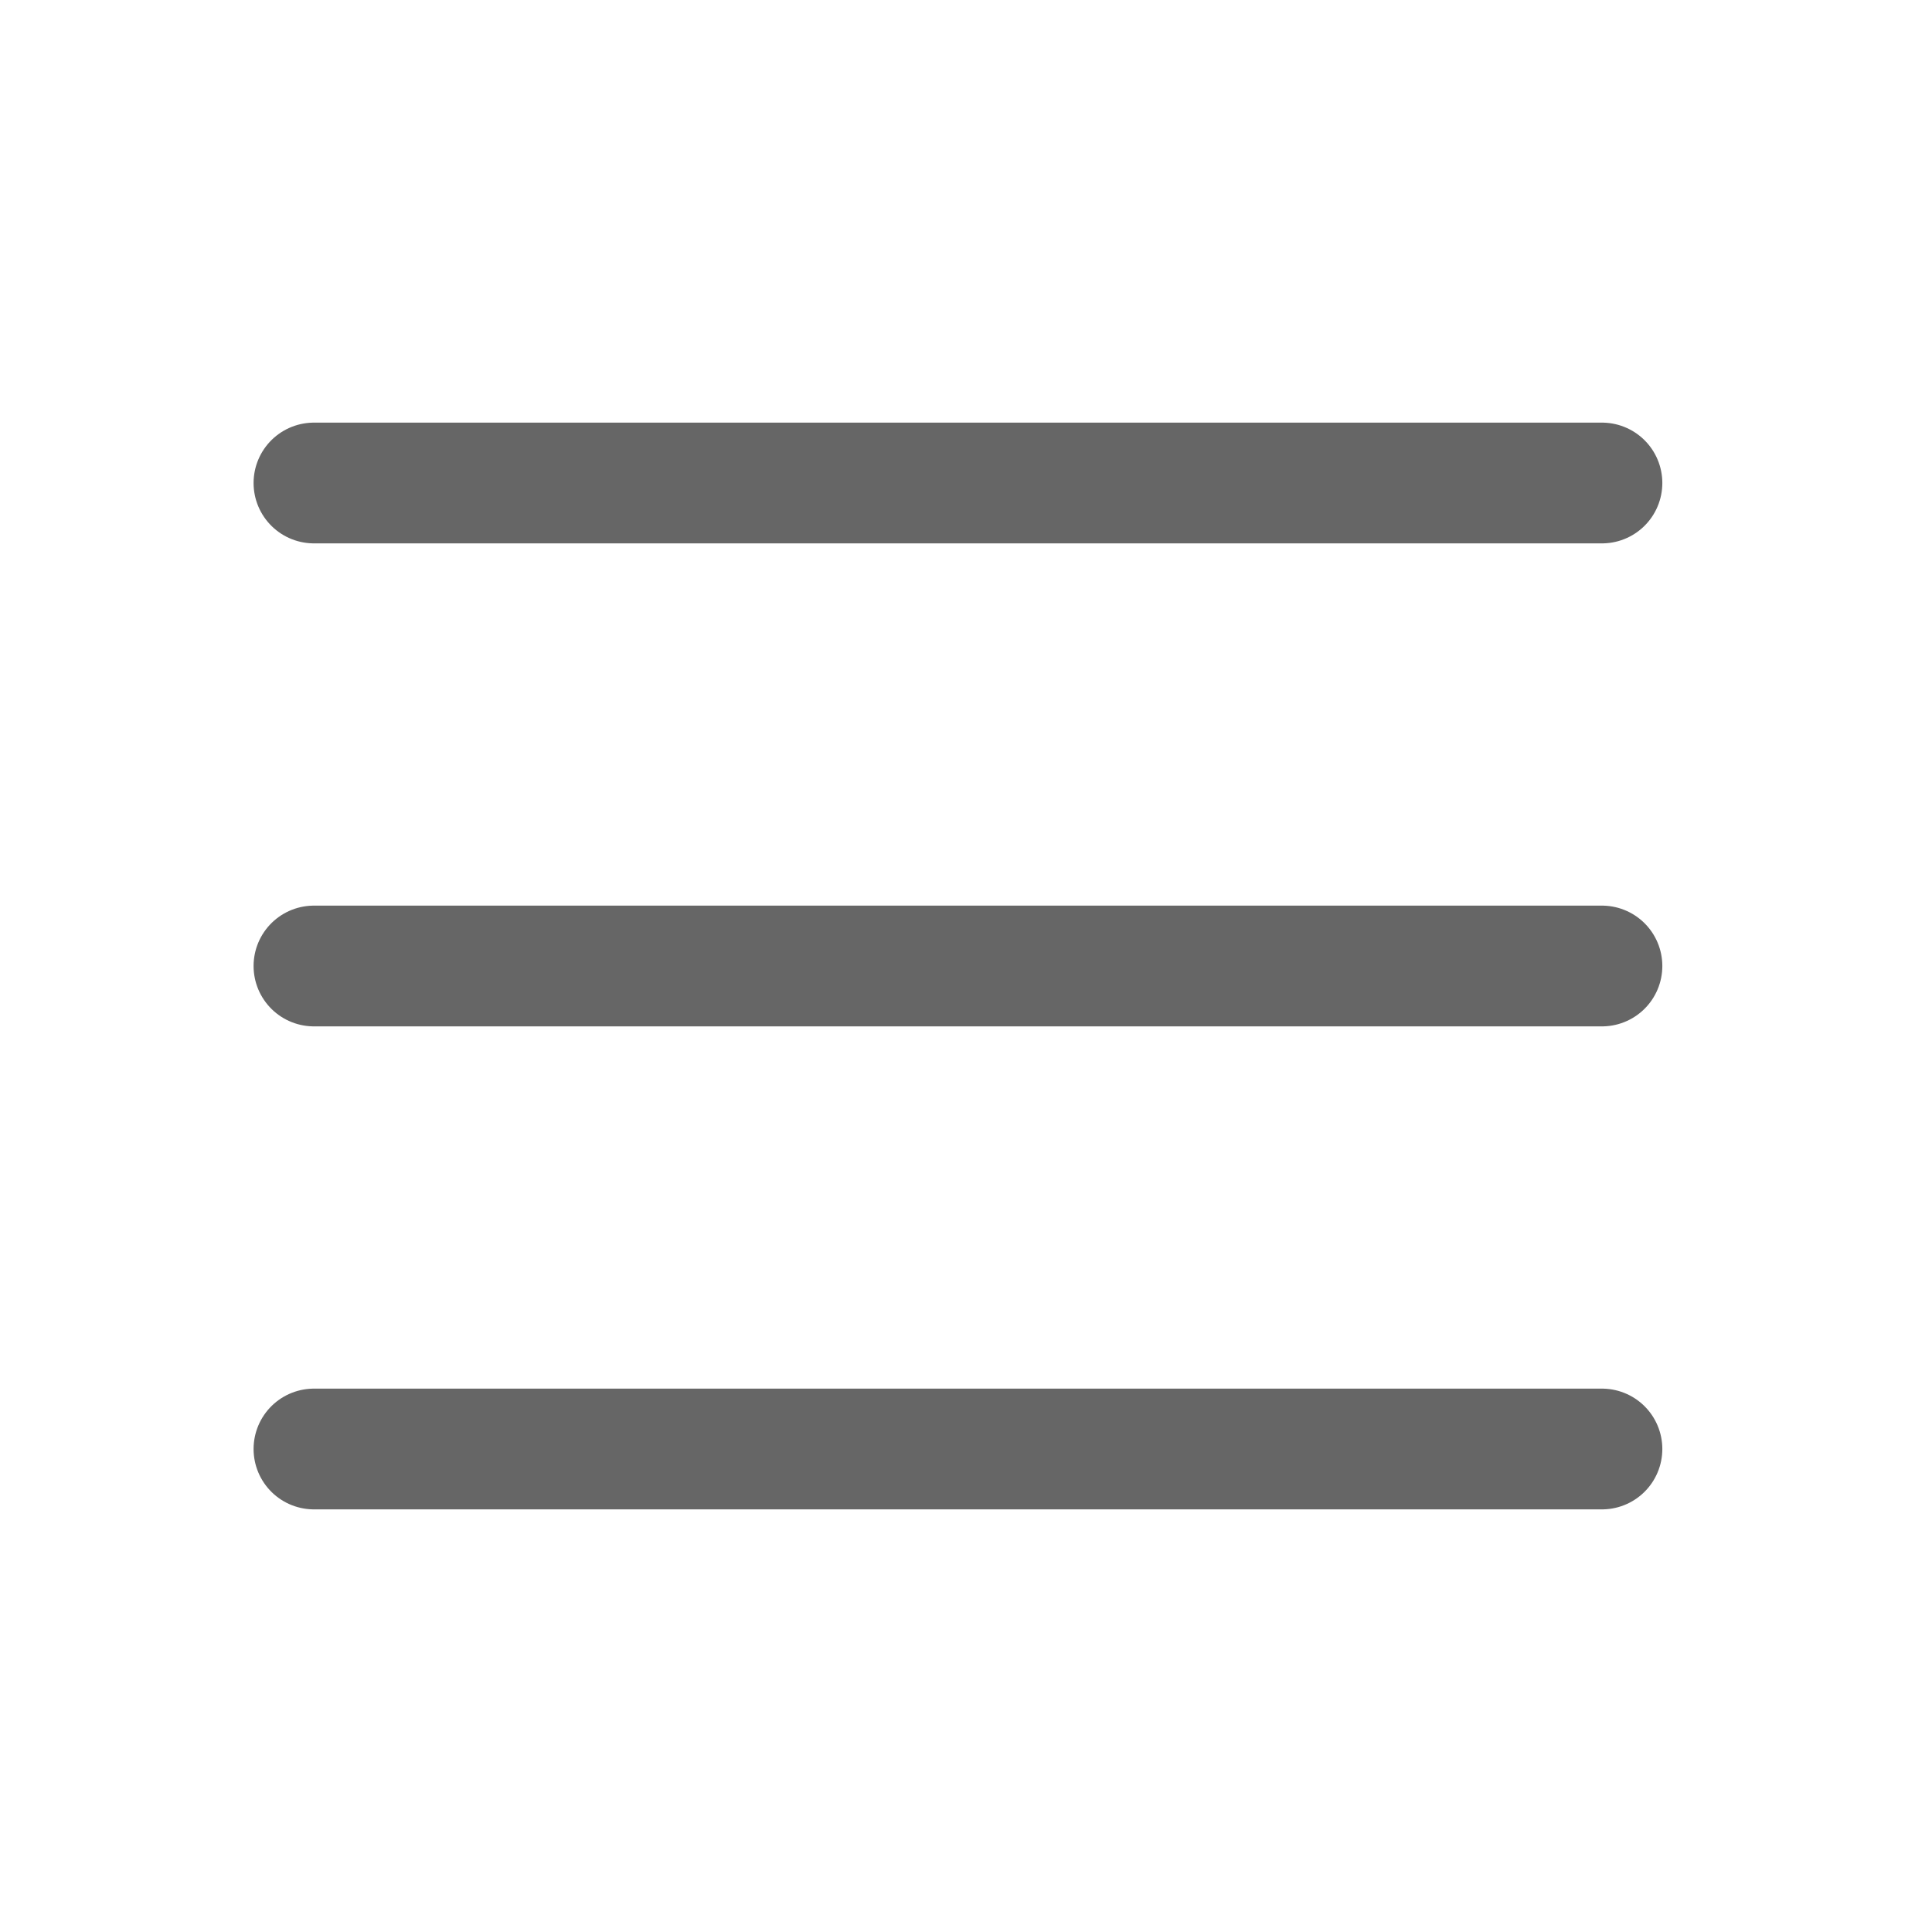
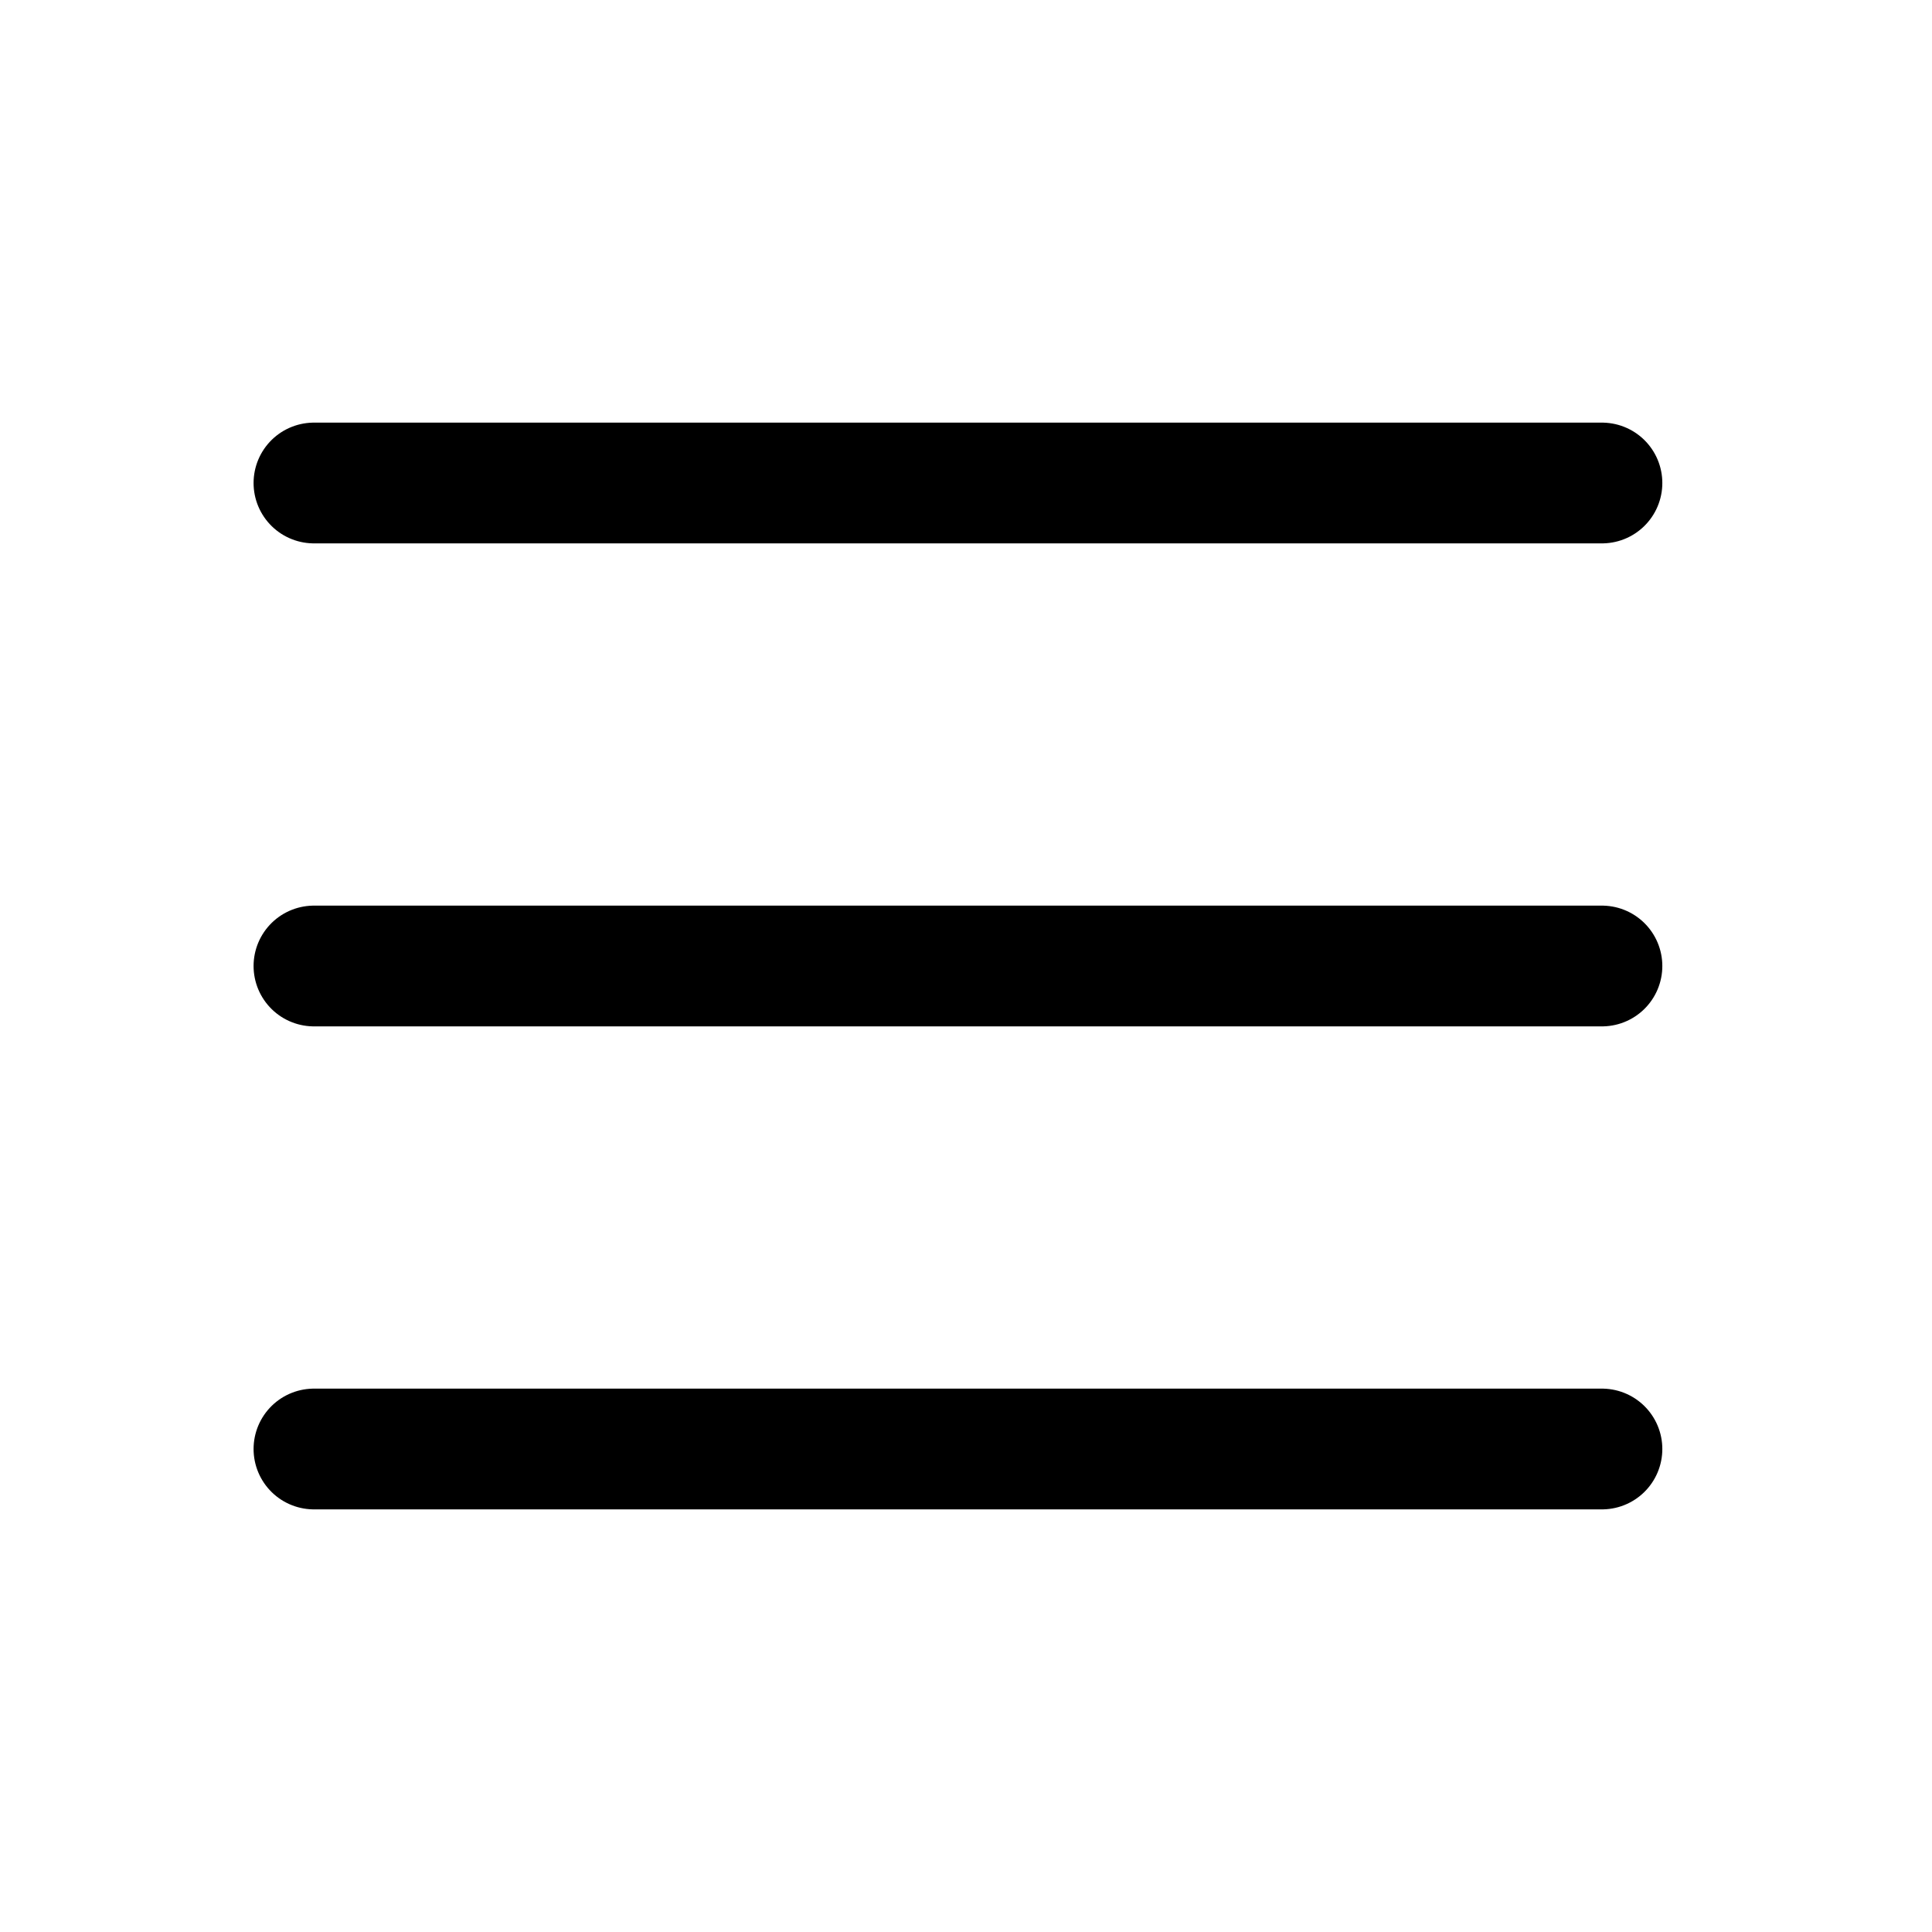
<svg xmlns="http://www.w3.org/2000/svg" width="24" height="24" viewBox="0 0 24 24" fill="none">
-   <path d="M3.9 12H19.9M3.9 6H19.9M3.9 18H11.9H19.9" stroke="#666666" stroke-width="1.5" stroke-linecap="round" />
+   <path d="M3.9 12H19.9M3.9 6H19.9M3.9 18H11.9H19.9" stroke="black" stroke-width="1.5" stroke-linecap="round" />
</svg>
